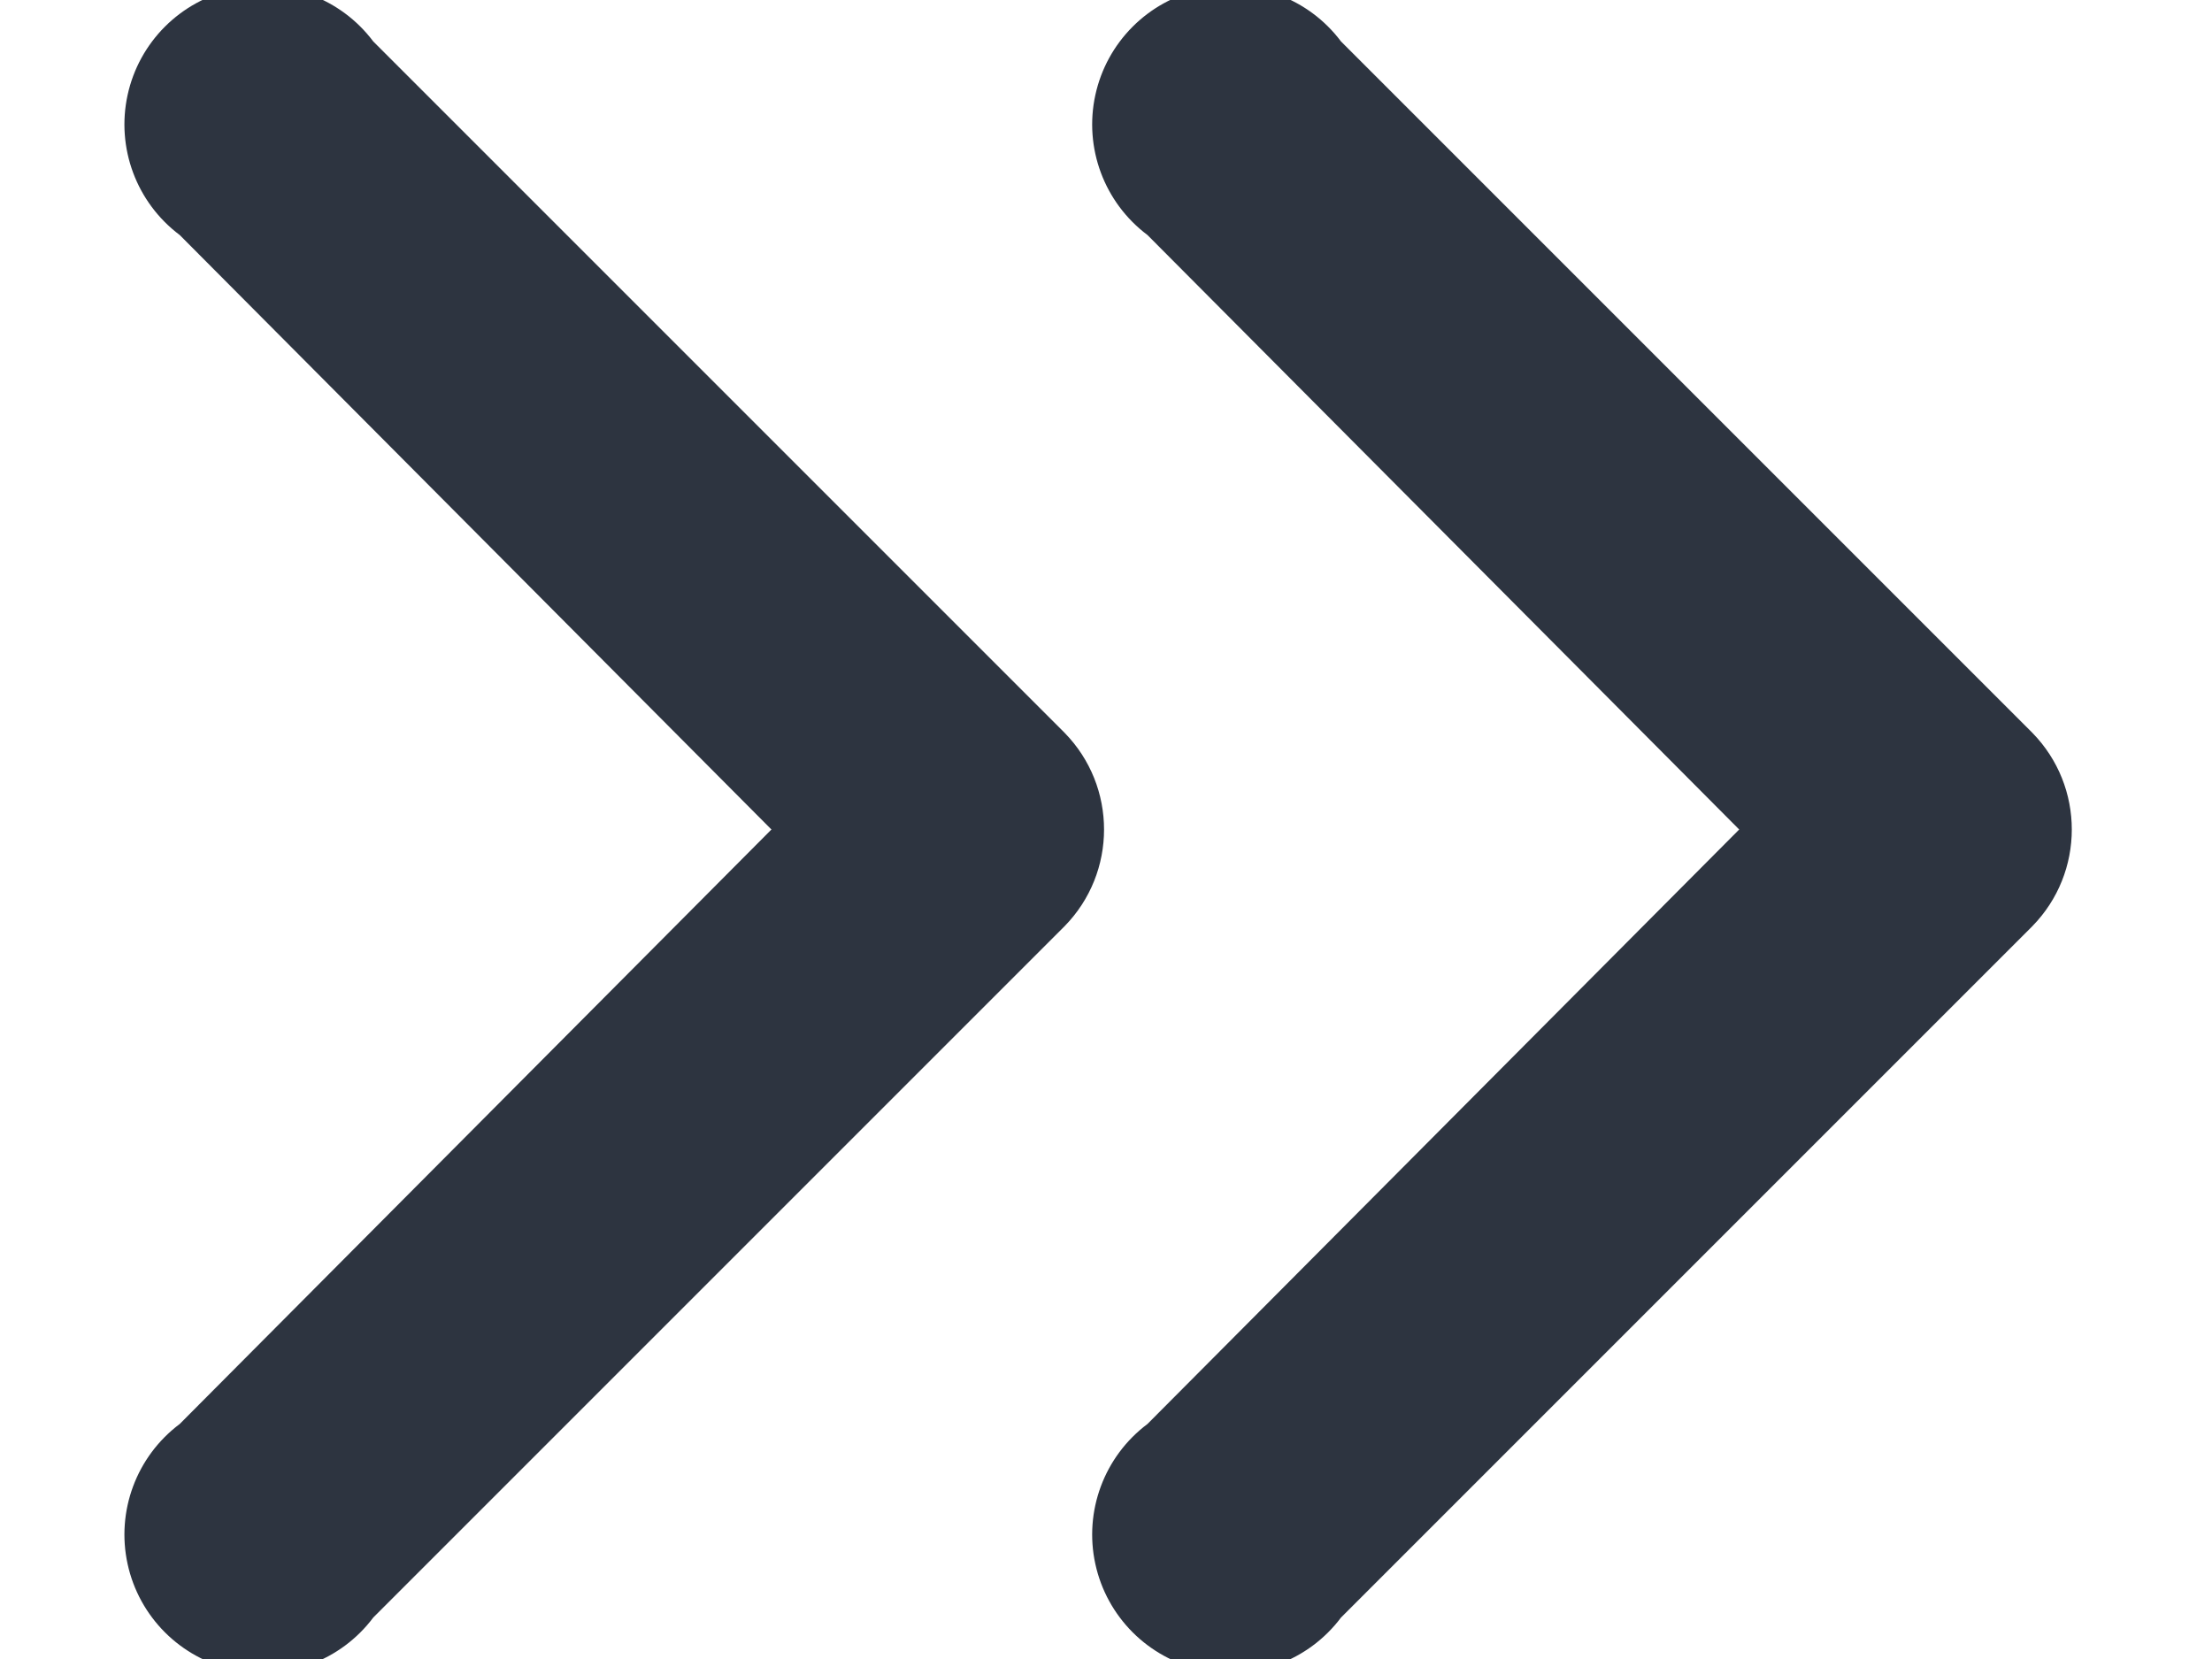
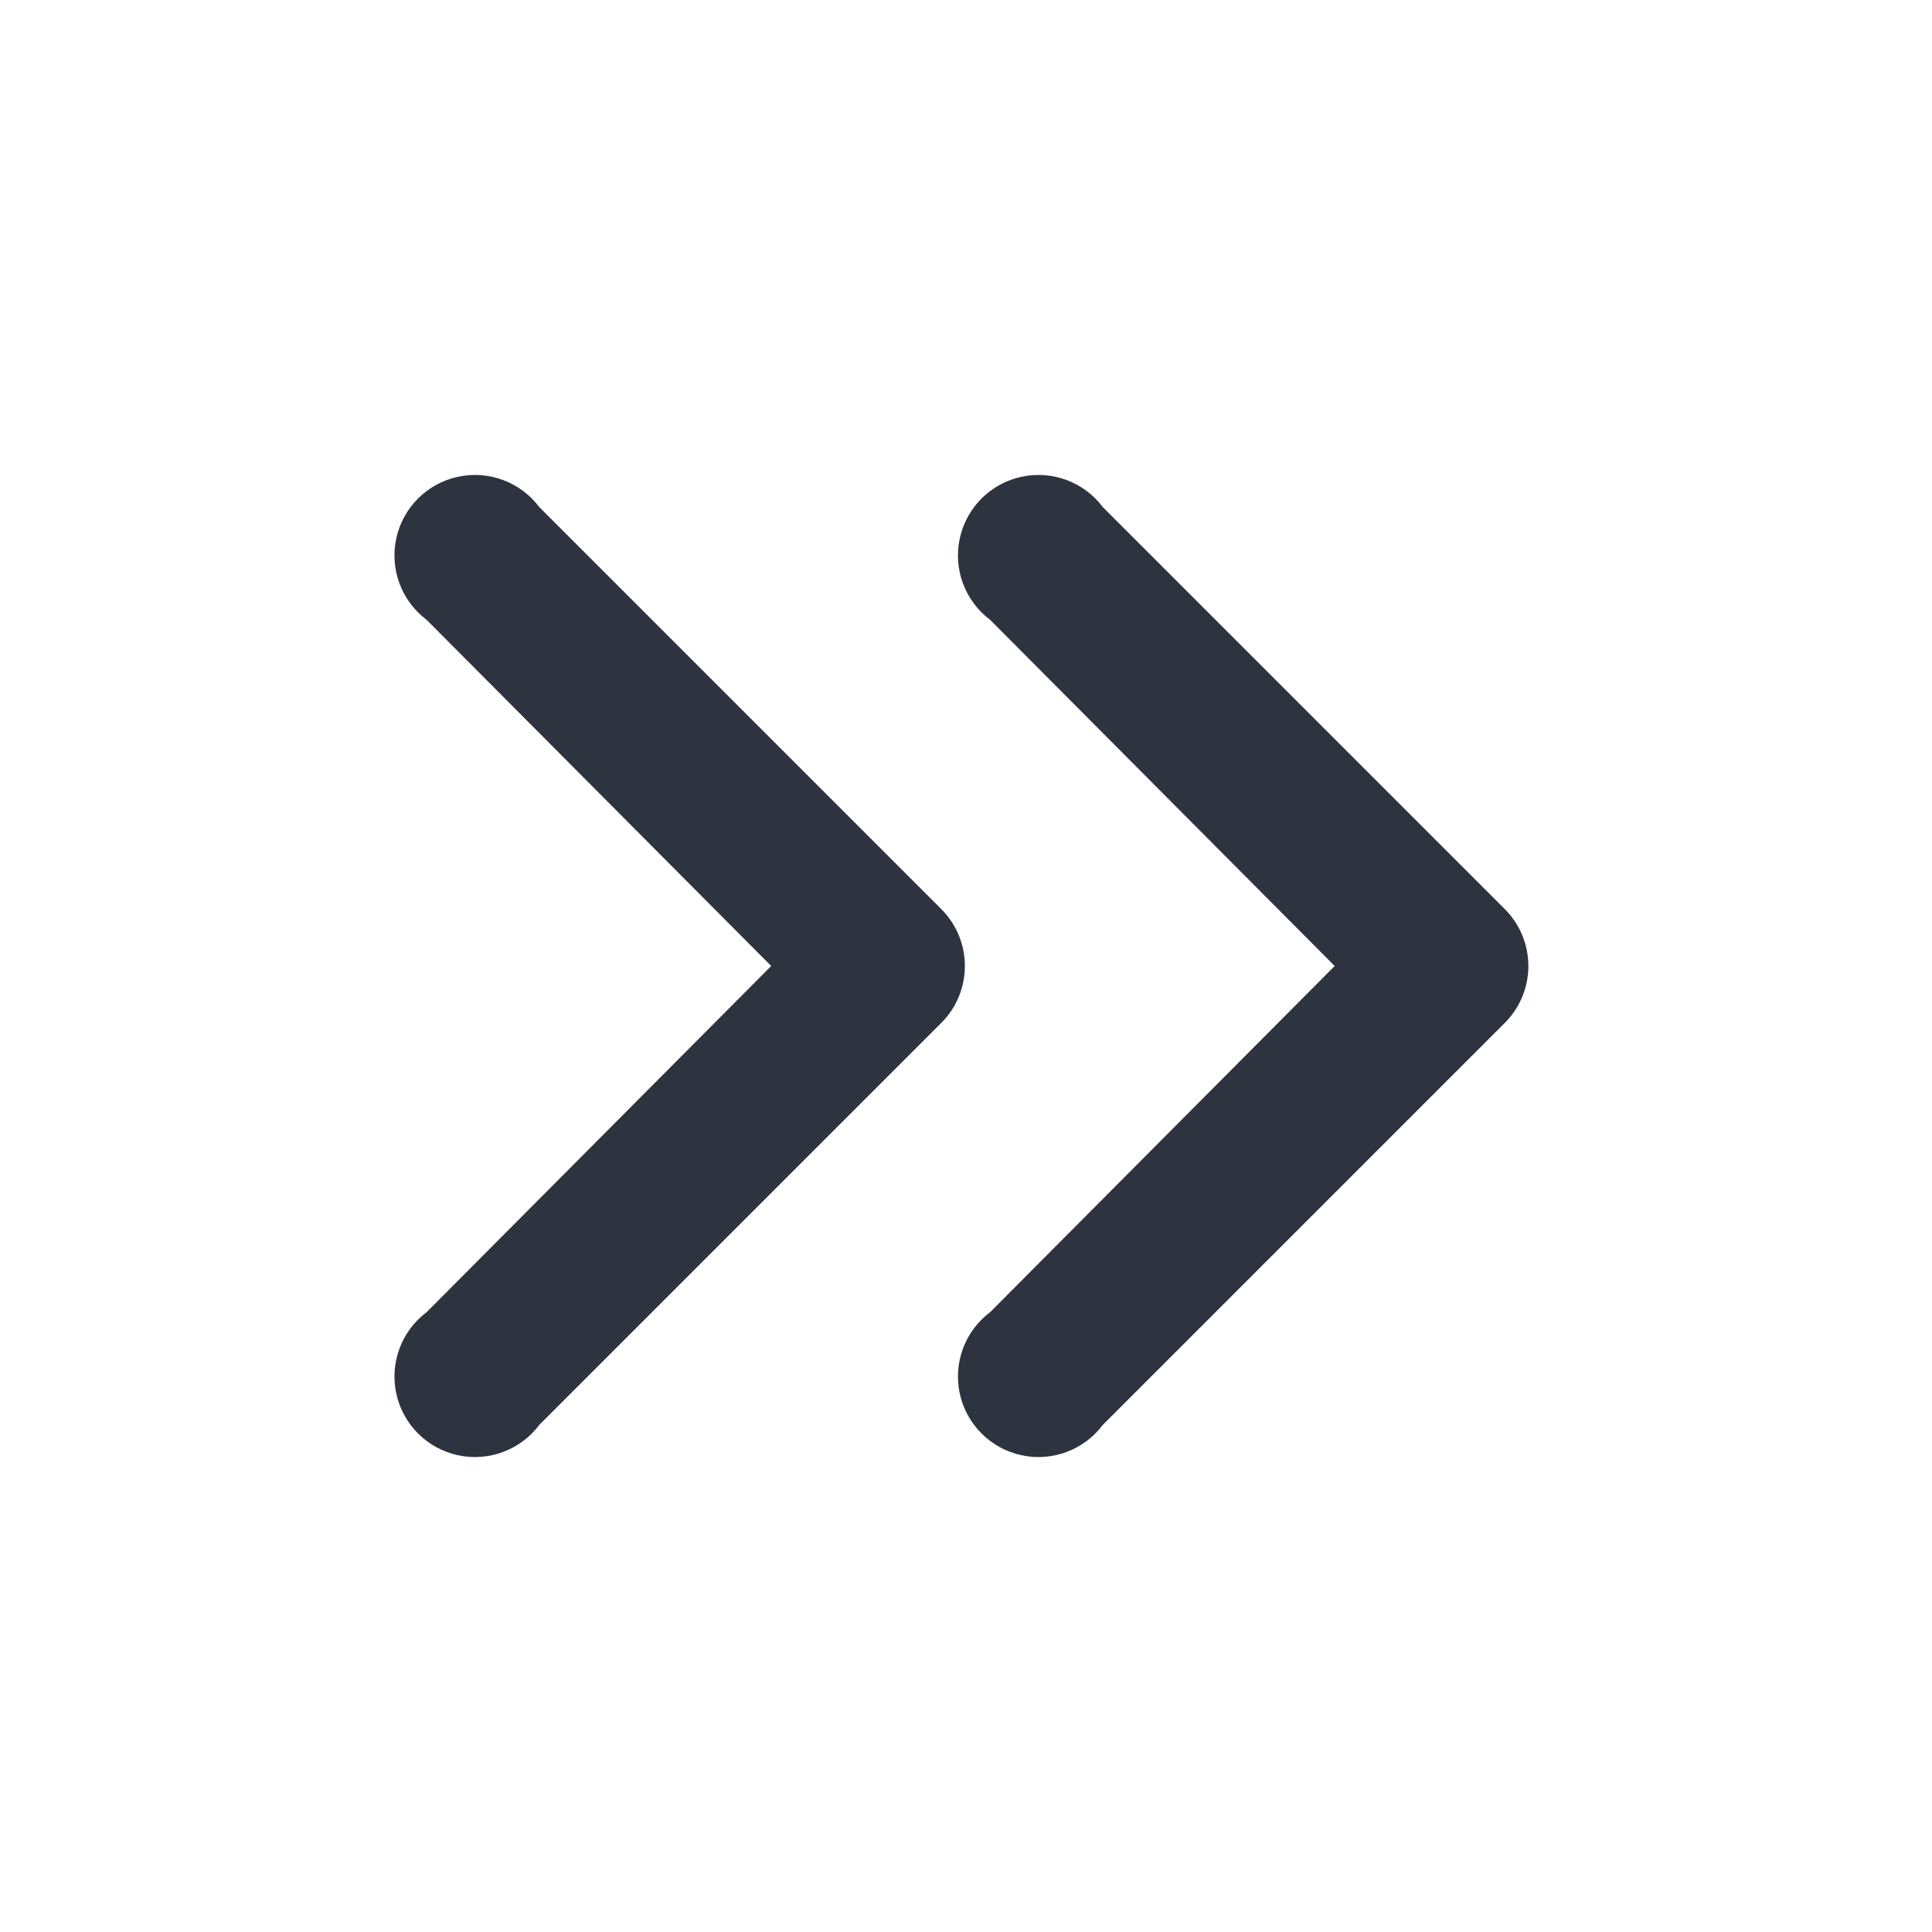
- <svg xmlns="http://www.w3.org/2000/svg" width="8" height="6" viewBox="0 0 8 6" fill="none">
-   <path fill-rule="evenodd" clip-rule="evenodd" d="M1.35.15a.5.5 0 1 0-.7.7L2.79 3 .65 5.15a.5.5 0 1 0 .7.7l2.5-2.5a.5.5 0 0 0 0-.7L1.35.15Zm3.5 0a.5.5 0 1 0-.7.7L6.29 3 4.15 5.15a.5.5 0 1 0 .7.7l2.5-2.5a.5.5 0 0 0 0-.7L4.85.15Z" fill="#2D3440" />
+ <svg xmlns="http://www.w3.org/2000/svg" width="12" height="12" viewBox="0 0 12 12" fill="none">
+   <path fill-rule="evenodd" clip-rule="evenodd" d="M3.35 3.15a.5.5 0 1 0-.7.7L4.79 6 2.65 8.15a.5.5 0 1 0 .7.7l2.5-2.5a.5.5 0 0 0 0-.7l-2.5-2.5Zm3.5 0a.5.5 0 1 0-.7.7L8.29 6 6.15 8.15a.5.5 0 1 0 .7.7l2.5-2.5a.5.5 0 0 0 0-.7l-2.5-2.5Z" fill="#2D3440" />
</svg>
